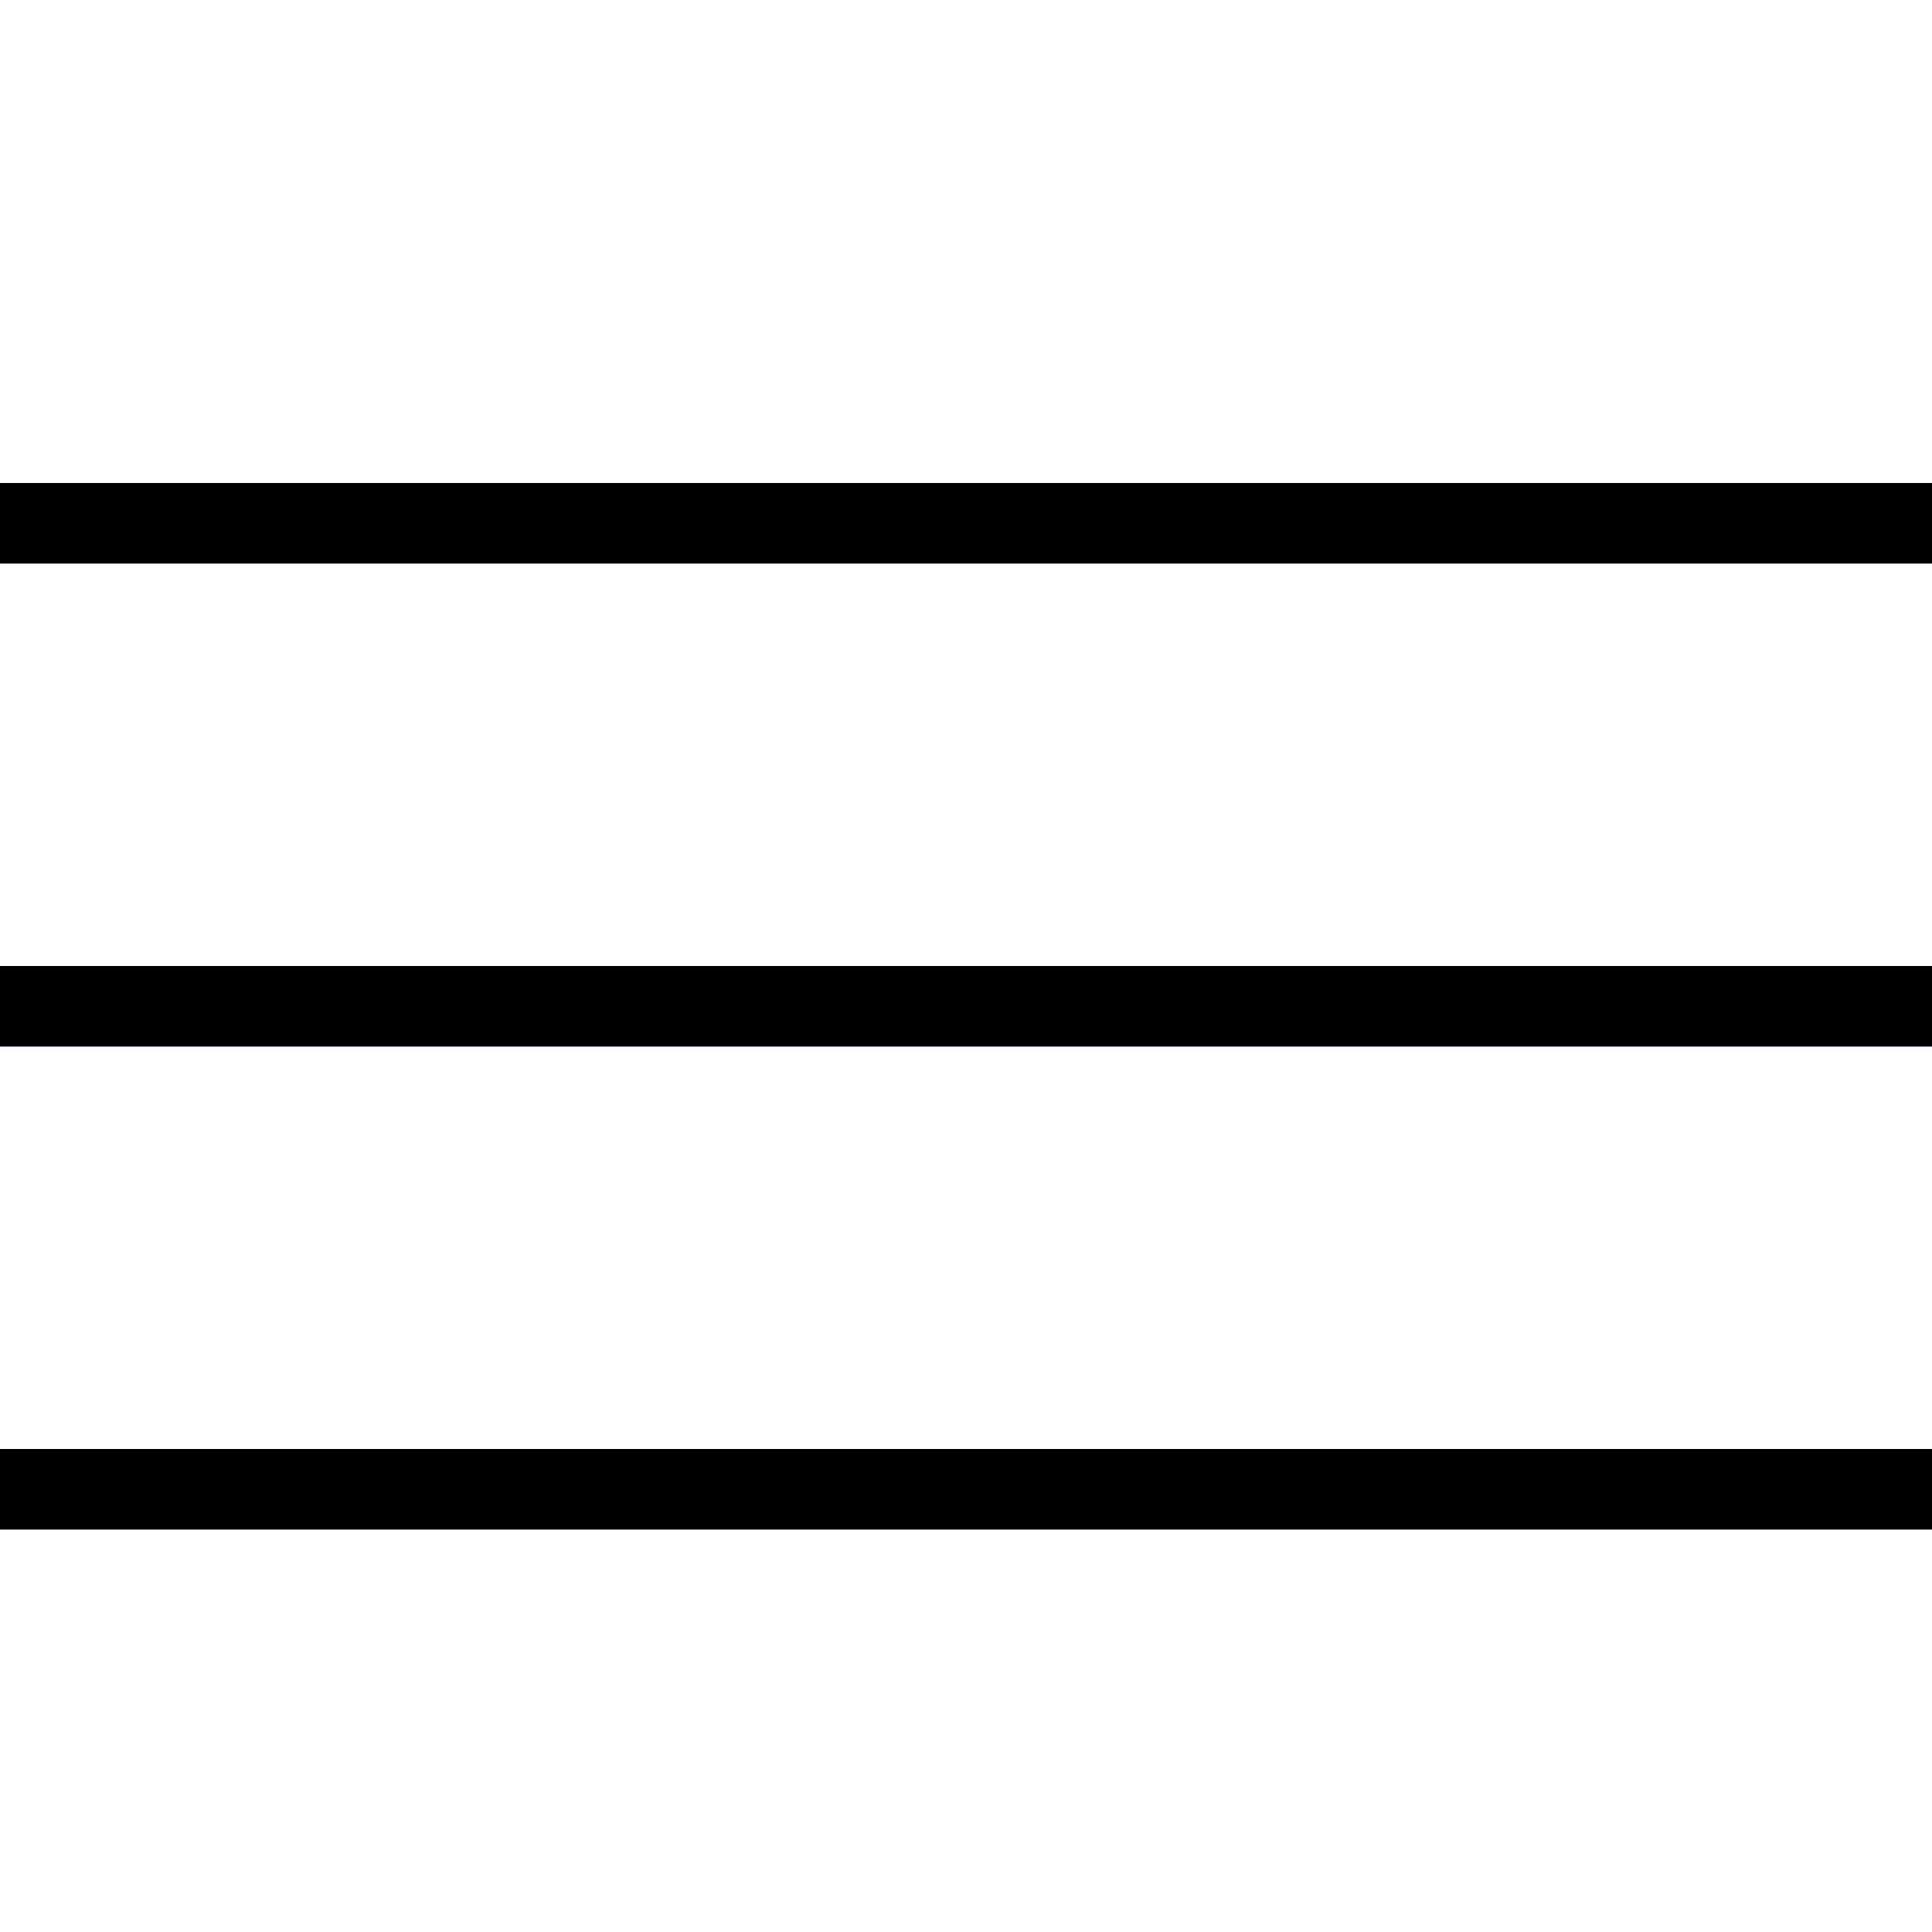
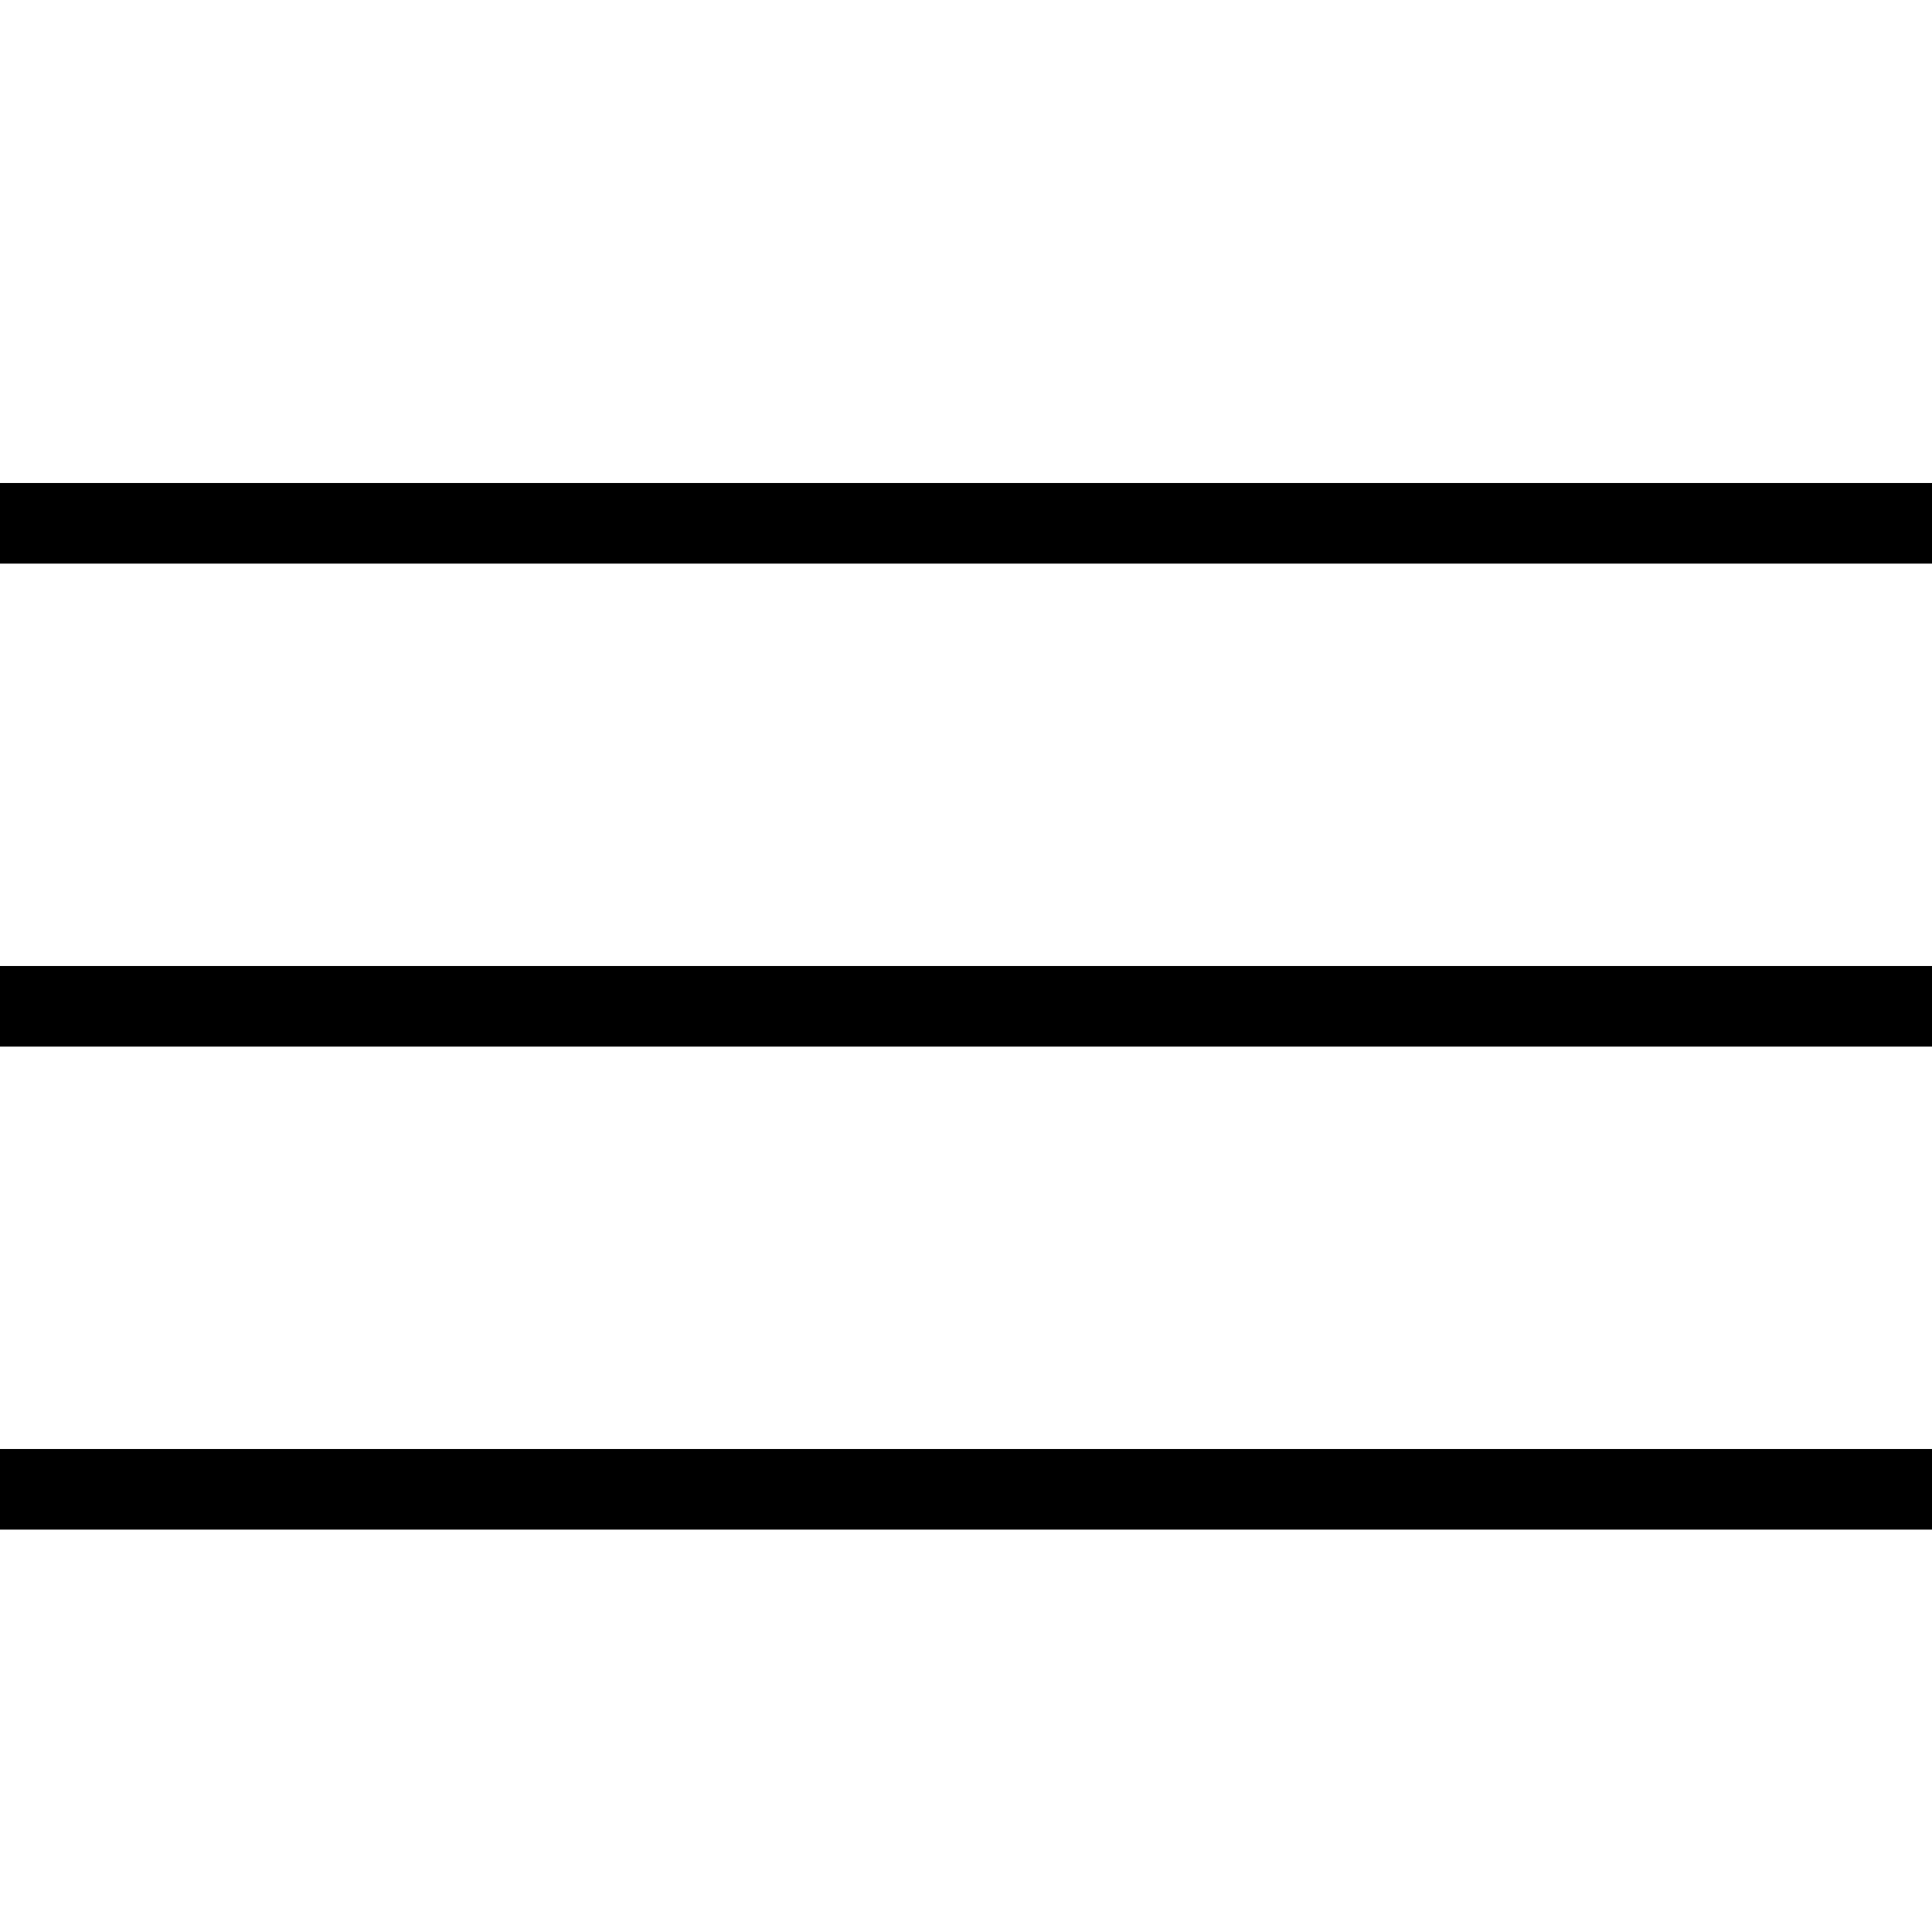
<svg xmlns="http://www.w3.org/2000/svg" width="24" height="24" fill-rule="evenodd" clip-rule="evenodd">
-   <path d="M24 18v1h-24v-1h24zm0-6v1h-24v-1h24zm0-6v1h-24v-1h24z" fill="#1040e2" />
+   <path d="M24 18v1h-24v-1h24zm0-6v1h-24v-1h24zm0-6v1h-24v-1h24z" />
  <path d="M24 19h-24v-1h24v1zm0-6h-24v-1h24v1zm0-6h-24v-1h24v1z" />
</svg>
